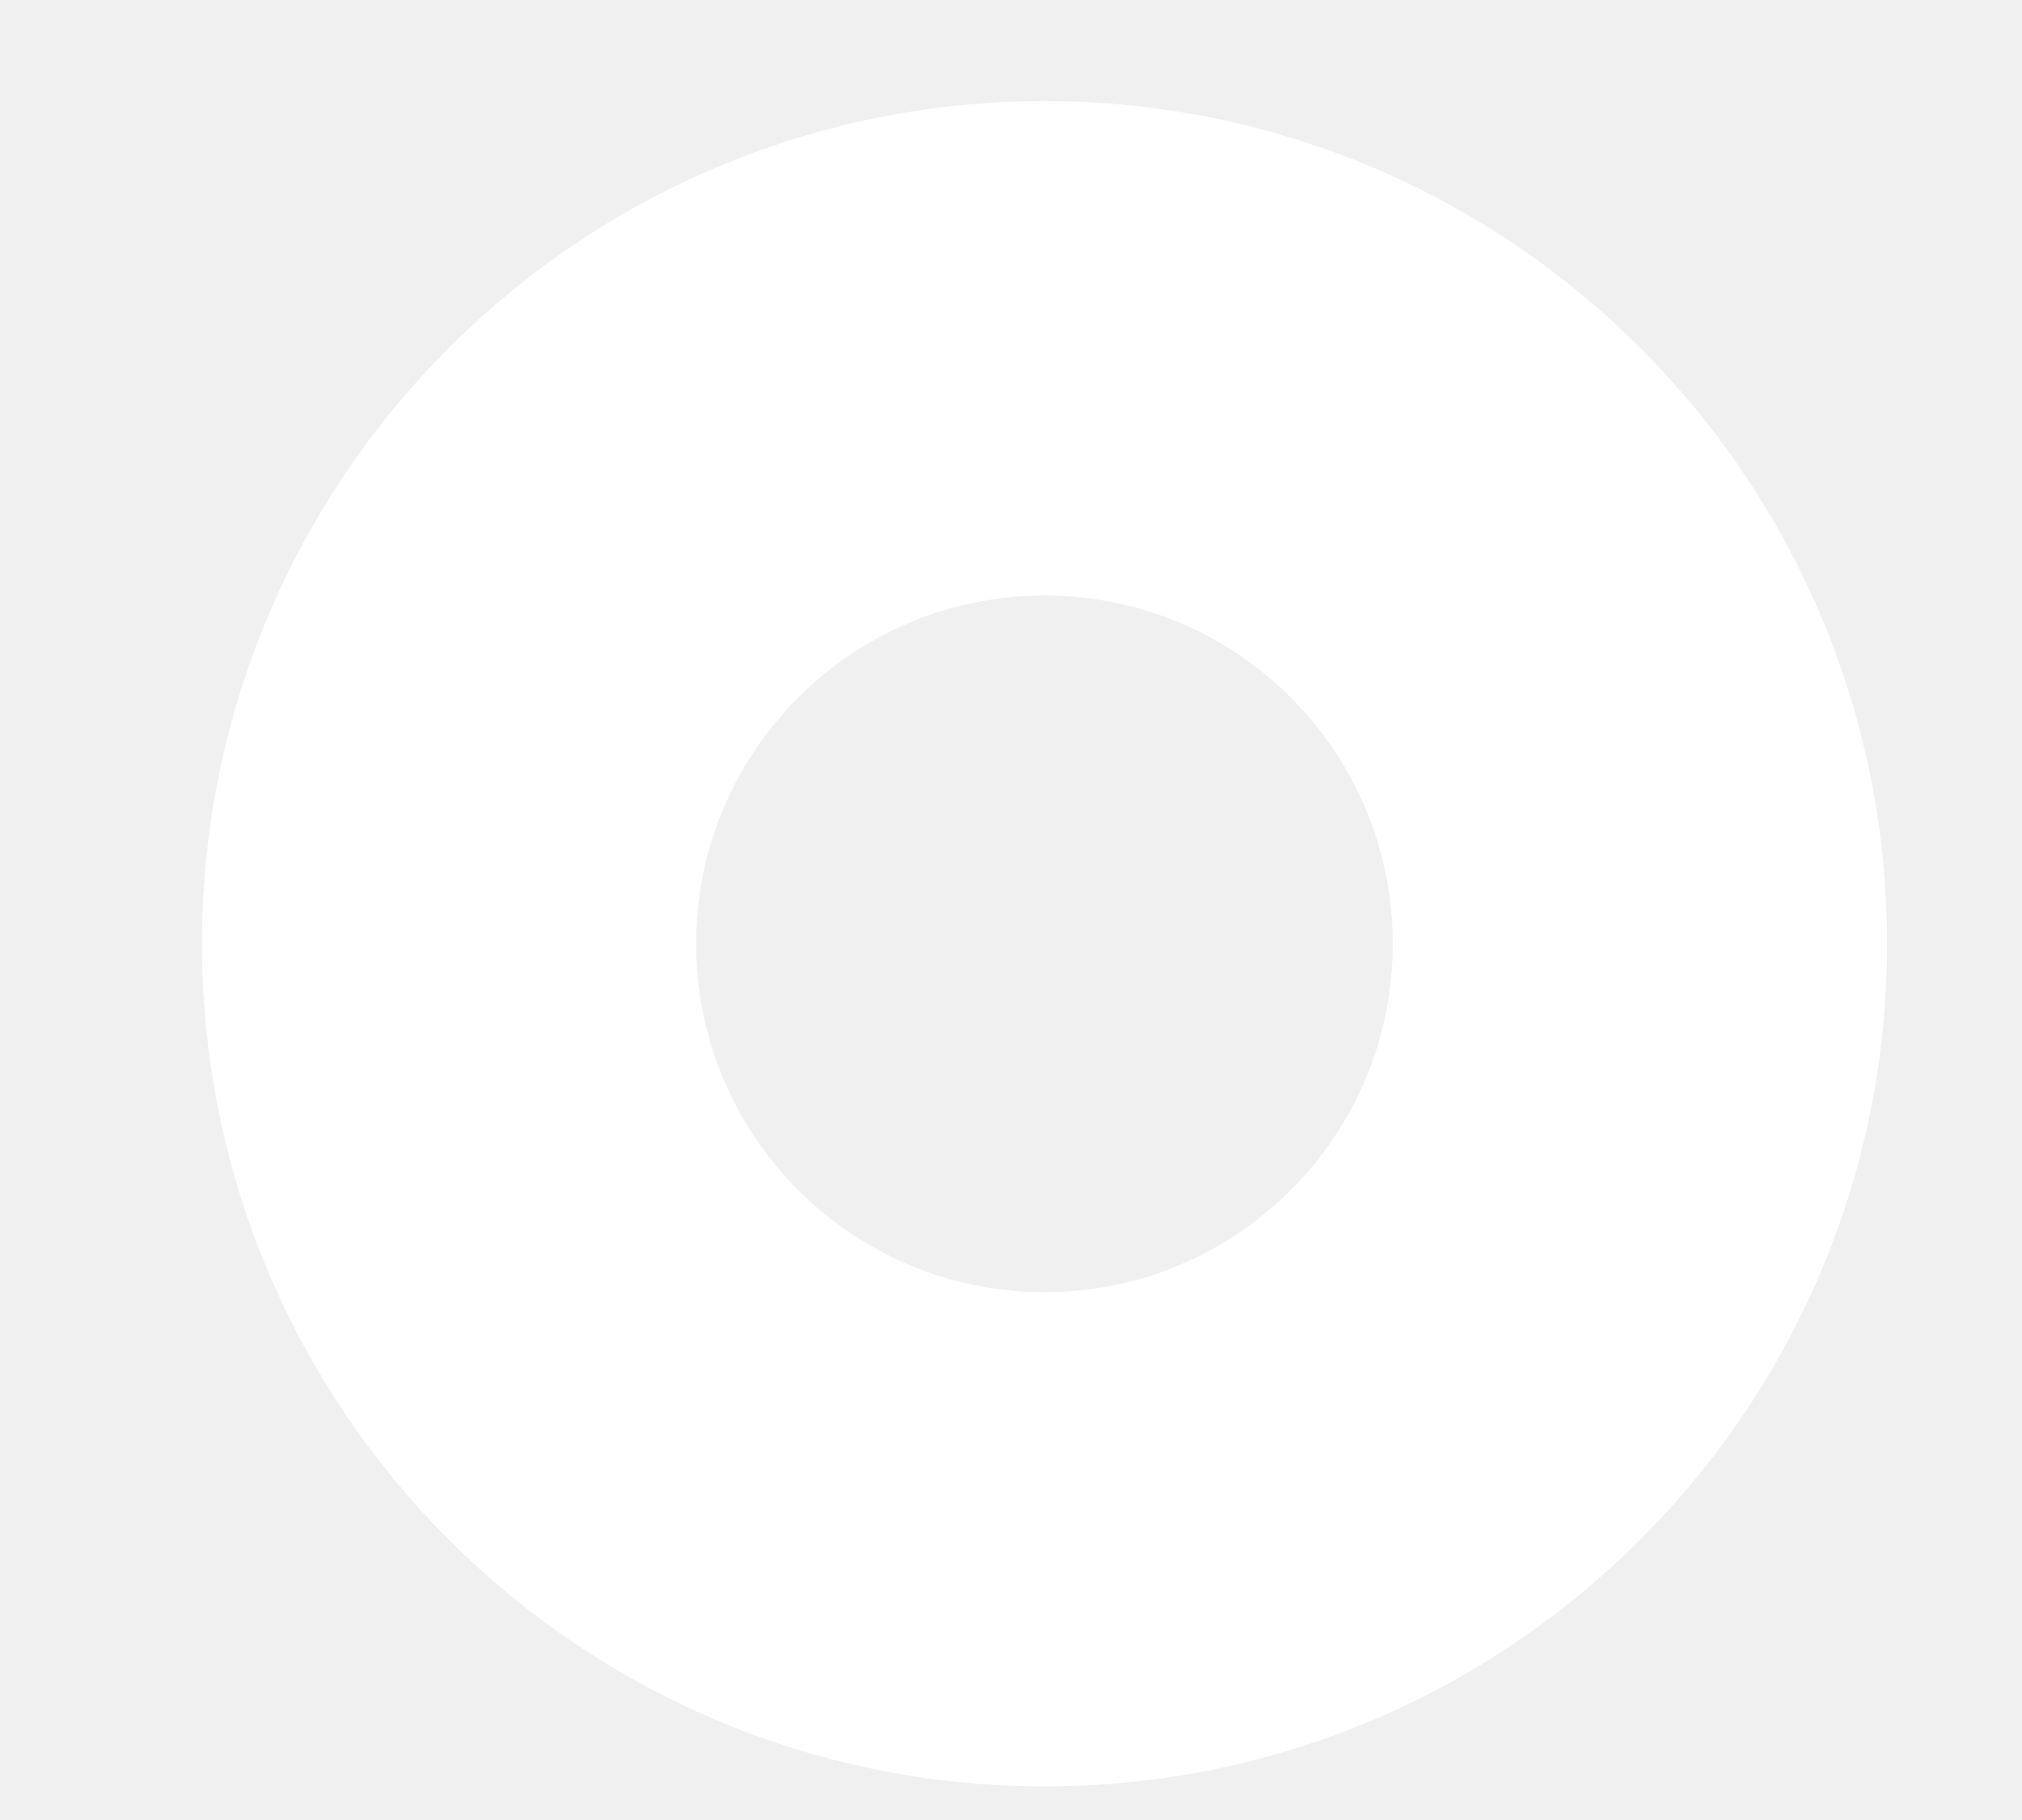
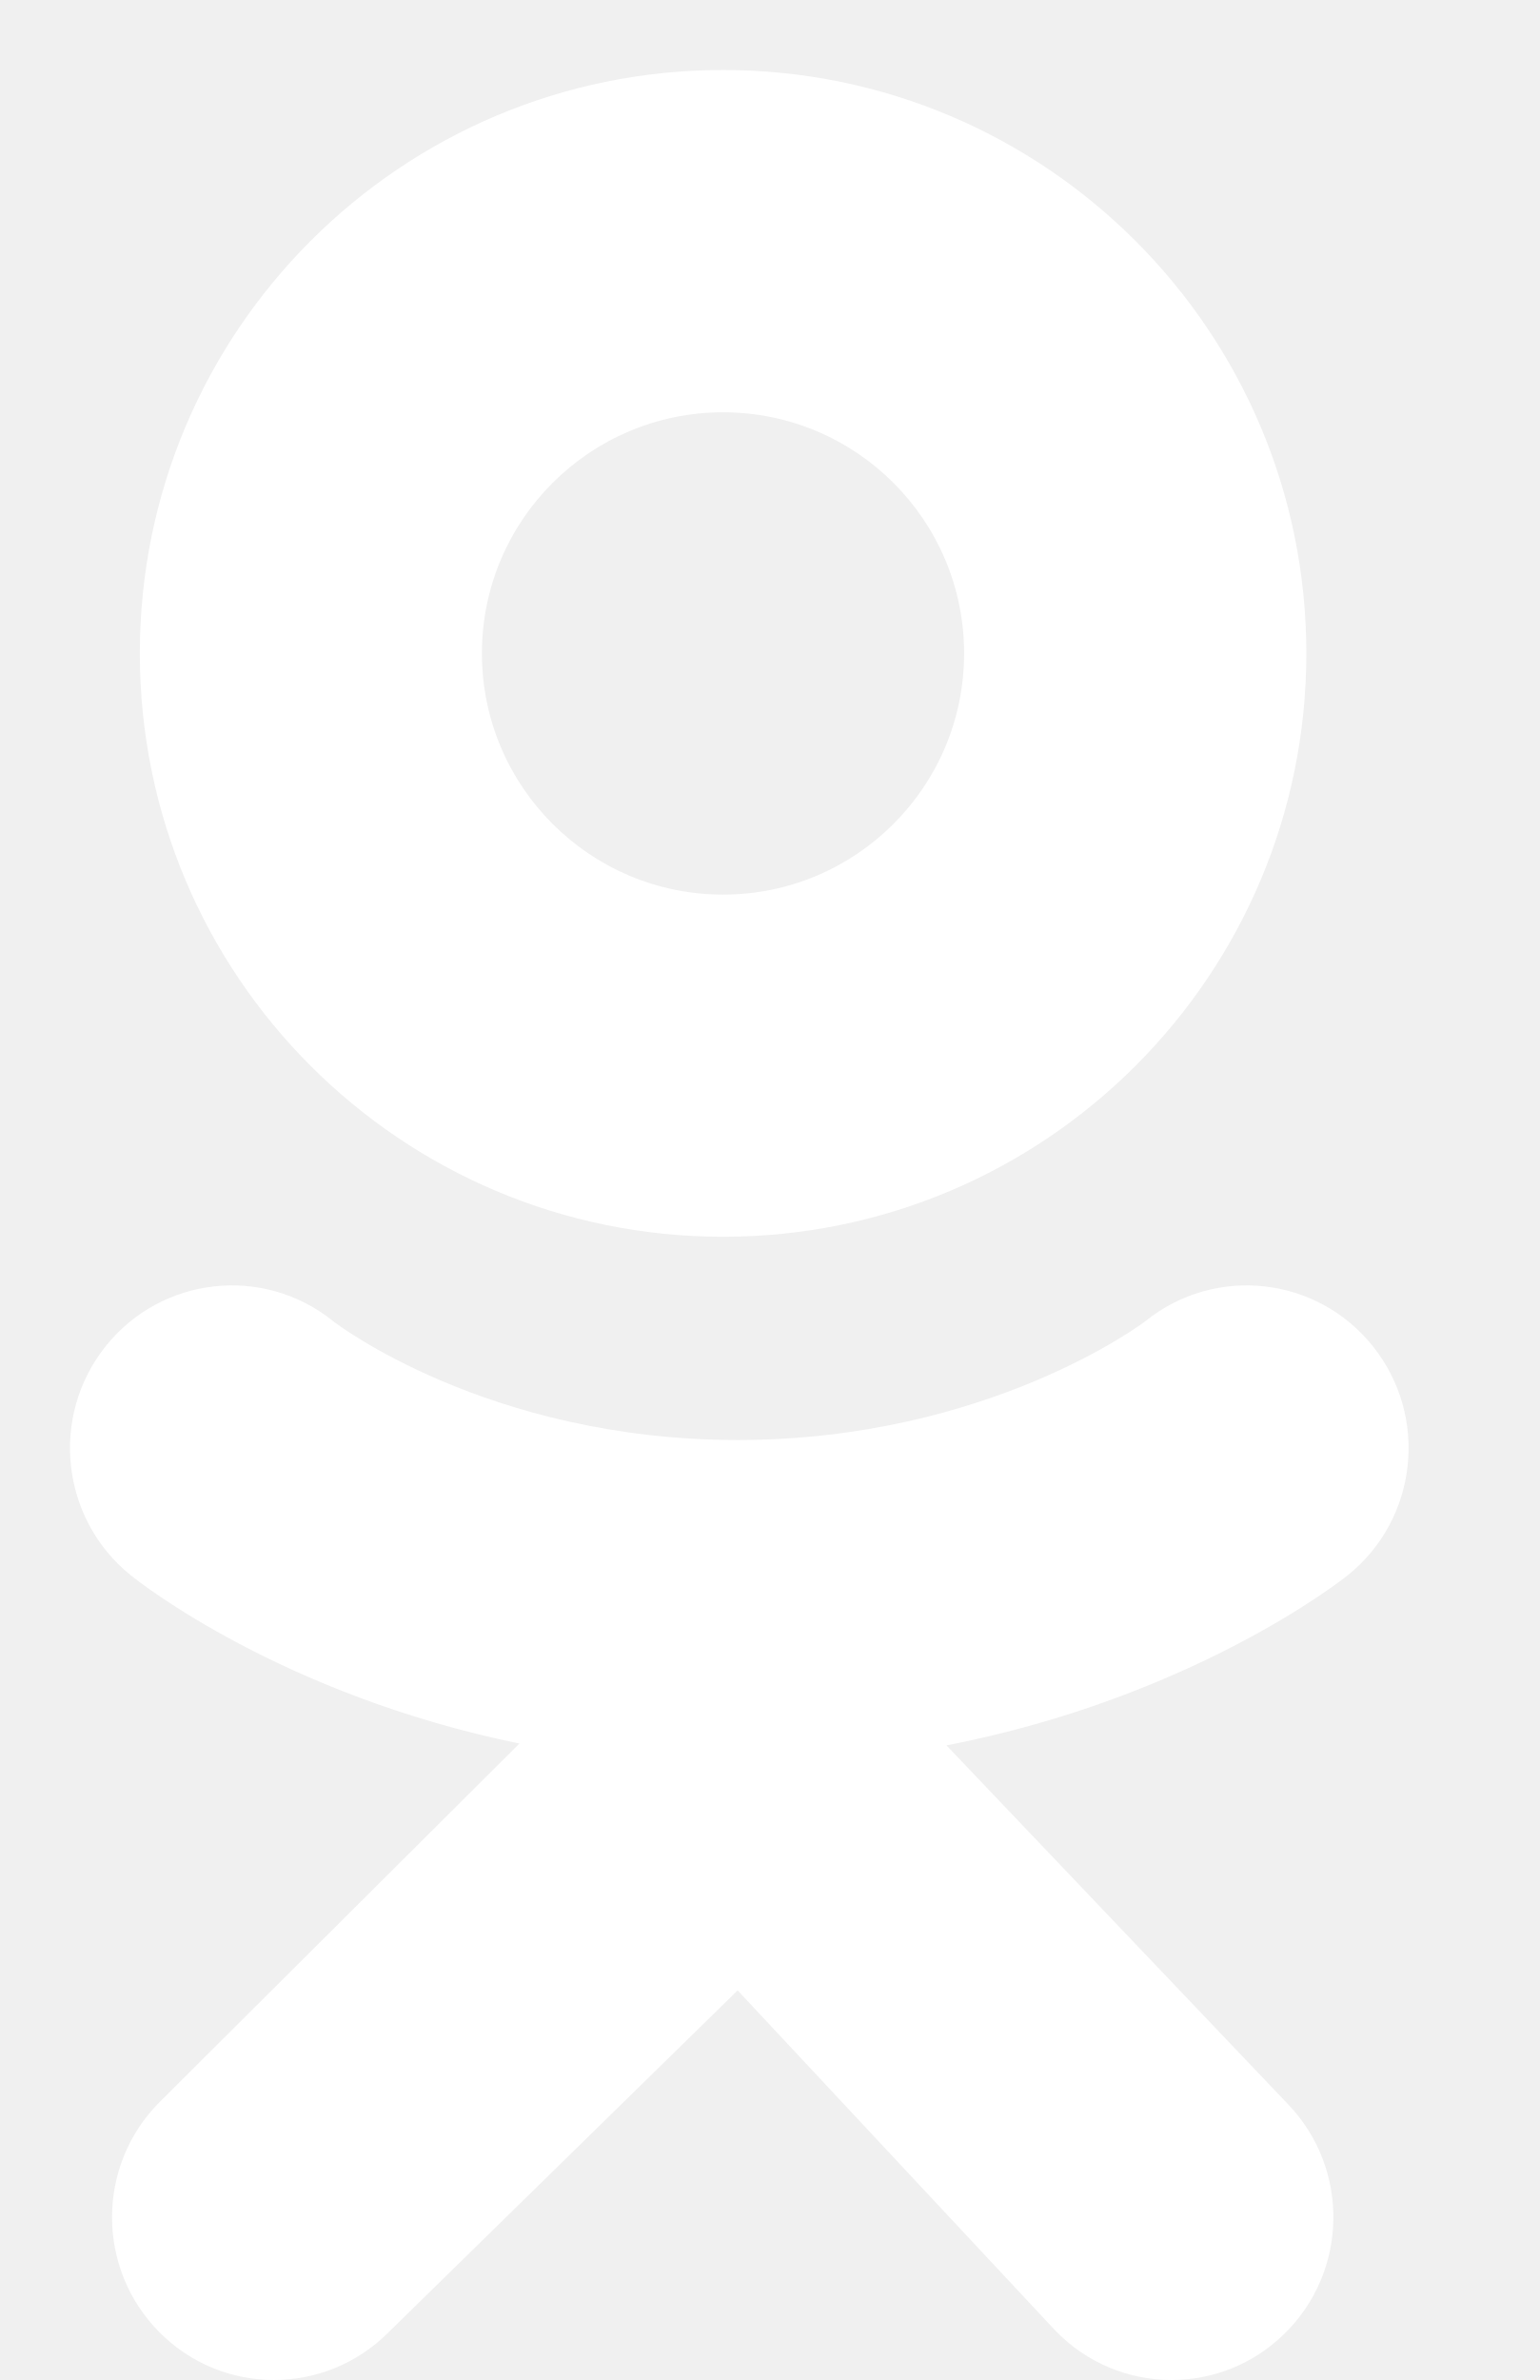
- <svg xmlns="http://www.w3.org/2000/svg" width="10" height="9" viewBox="0 0 10 9" fill="none">
-   <path d="M5.166 0.5C7.467 0.5 9.333 2.366 9.333 4.667C9.333 6.968 7.467 8.834 5.166 8.834C2.864 8.834 0.999 6.968 0.999 4.667C0.999 2.366 2.864 0.5 5.166 0.5ZM5.166 6.39C6.117 6.39 6.888 5.618 6.888 4.667C6.888 3.716 6.117 2.945 5.166 2.945C4.214 2.945 3.443 3.716 3.443 4.667C3.443 5.618 4.214 6.39 5.166 6.39Z" fill="white" />
+ <svg xmlns="http://www.w3.org/2000/svg" width="11" height="17" viewBox="0 0 11 17" fill="none">
+   <path d="M5.166 0.5C7.467 0.5 9.333 2.366 9.333 4.667C9.333 6.968 7.467 8.834 5.166 8.834C2.864 8.834 0.999 6.968 0.999 4.667C0.999 2.366 2.864 0.5 5.166 0.5ZM5.166 6.39C6.117 6.39 6.888 5.618 6.888 4.667C6.888 3.716 6.117 2.945 5.166 2.945C4.215 2.945 3.443 3.716 3.443 4.667C3.443 5.618 4.215 6.39 5.166 6.39Z" fill="white" />
+   <path d="M3.711 12.454C2.008 12.105 0.987 11.295 0.933 11.251C0.435 10.849 0.355 10.118 0.754 9.617C1.154 9.116 1.882 9.035 2.38 9.437C2.391 9.446 3.479 10.285 5.27 10.286C7.061 10.285 8.173 9.446 8.183 9.437C8.682 9.035 9.41 9.116 9.809 9.617C10.209 10.118 10.129 10.849 9.63 11.251C9.576 11.295 8.513 12.127 6.762 12.467L9.202 15.03C9.646 15.493 9.632 16.229 9.172 16.674C8.948 16.892 8.659 17 8.37 17C8.067 17 7.764 16.881 7.537 16.644L5.27 14.217L2.775 16.66C2.322 17.114 1.59 17.113 1.139 16.659C0.687 16.204 0.688 15.468 1.14 15.015L3.711 12.454Z" fill="white" />
+   <path d="M5.271 10.286C5.274 10.286 5.268 10.286 5.271 10.286C5.274 10.286 5.268 10.286 5.271 10.286Z" fill="white" />
</svg>
